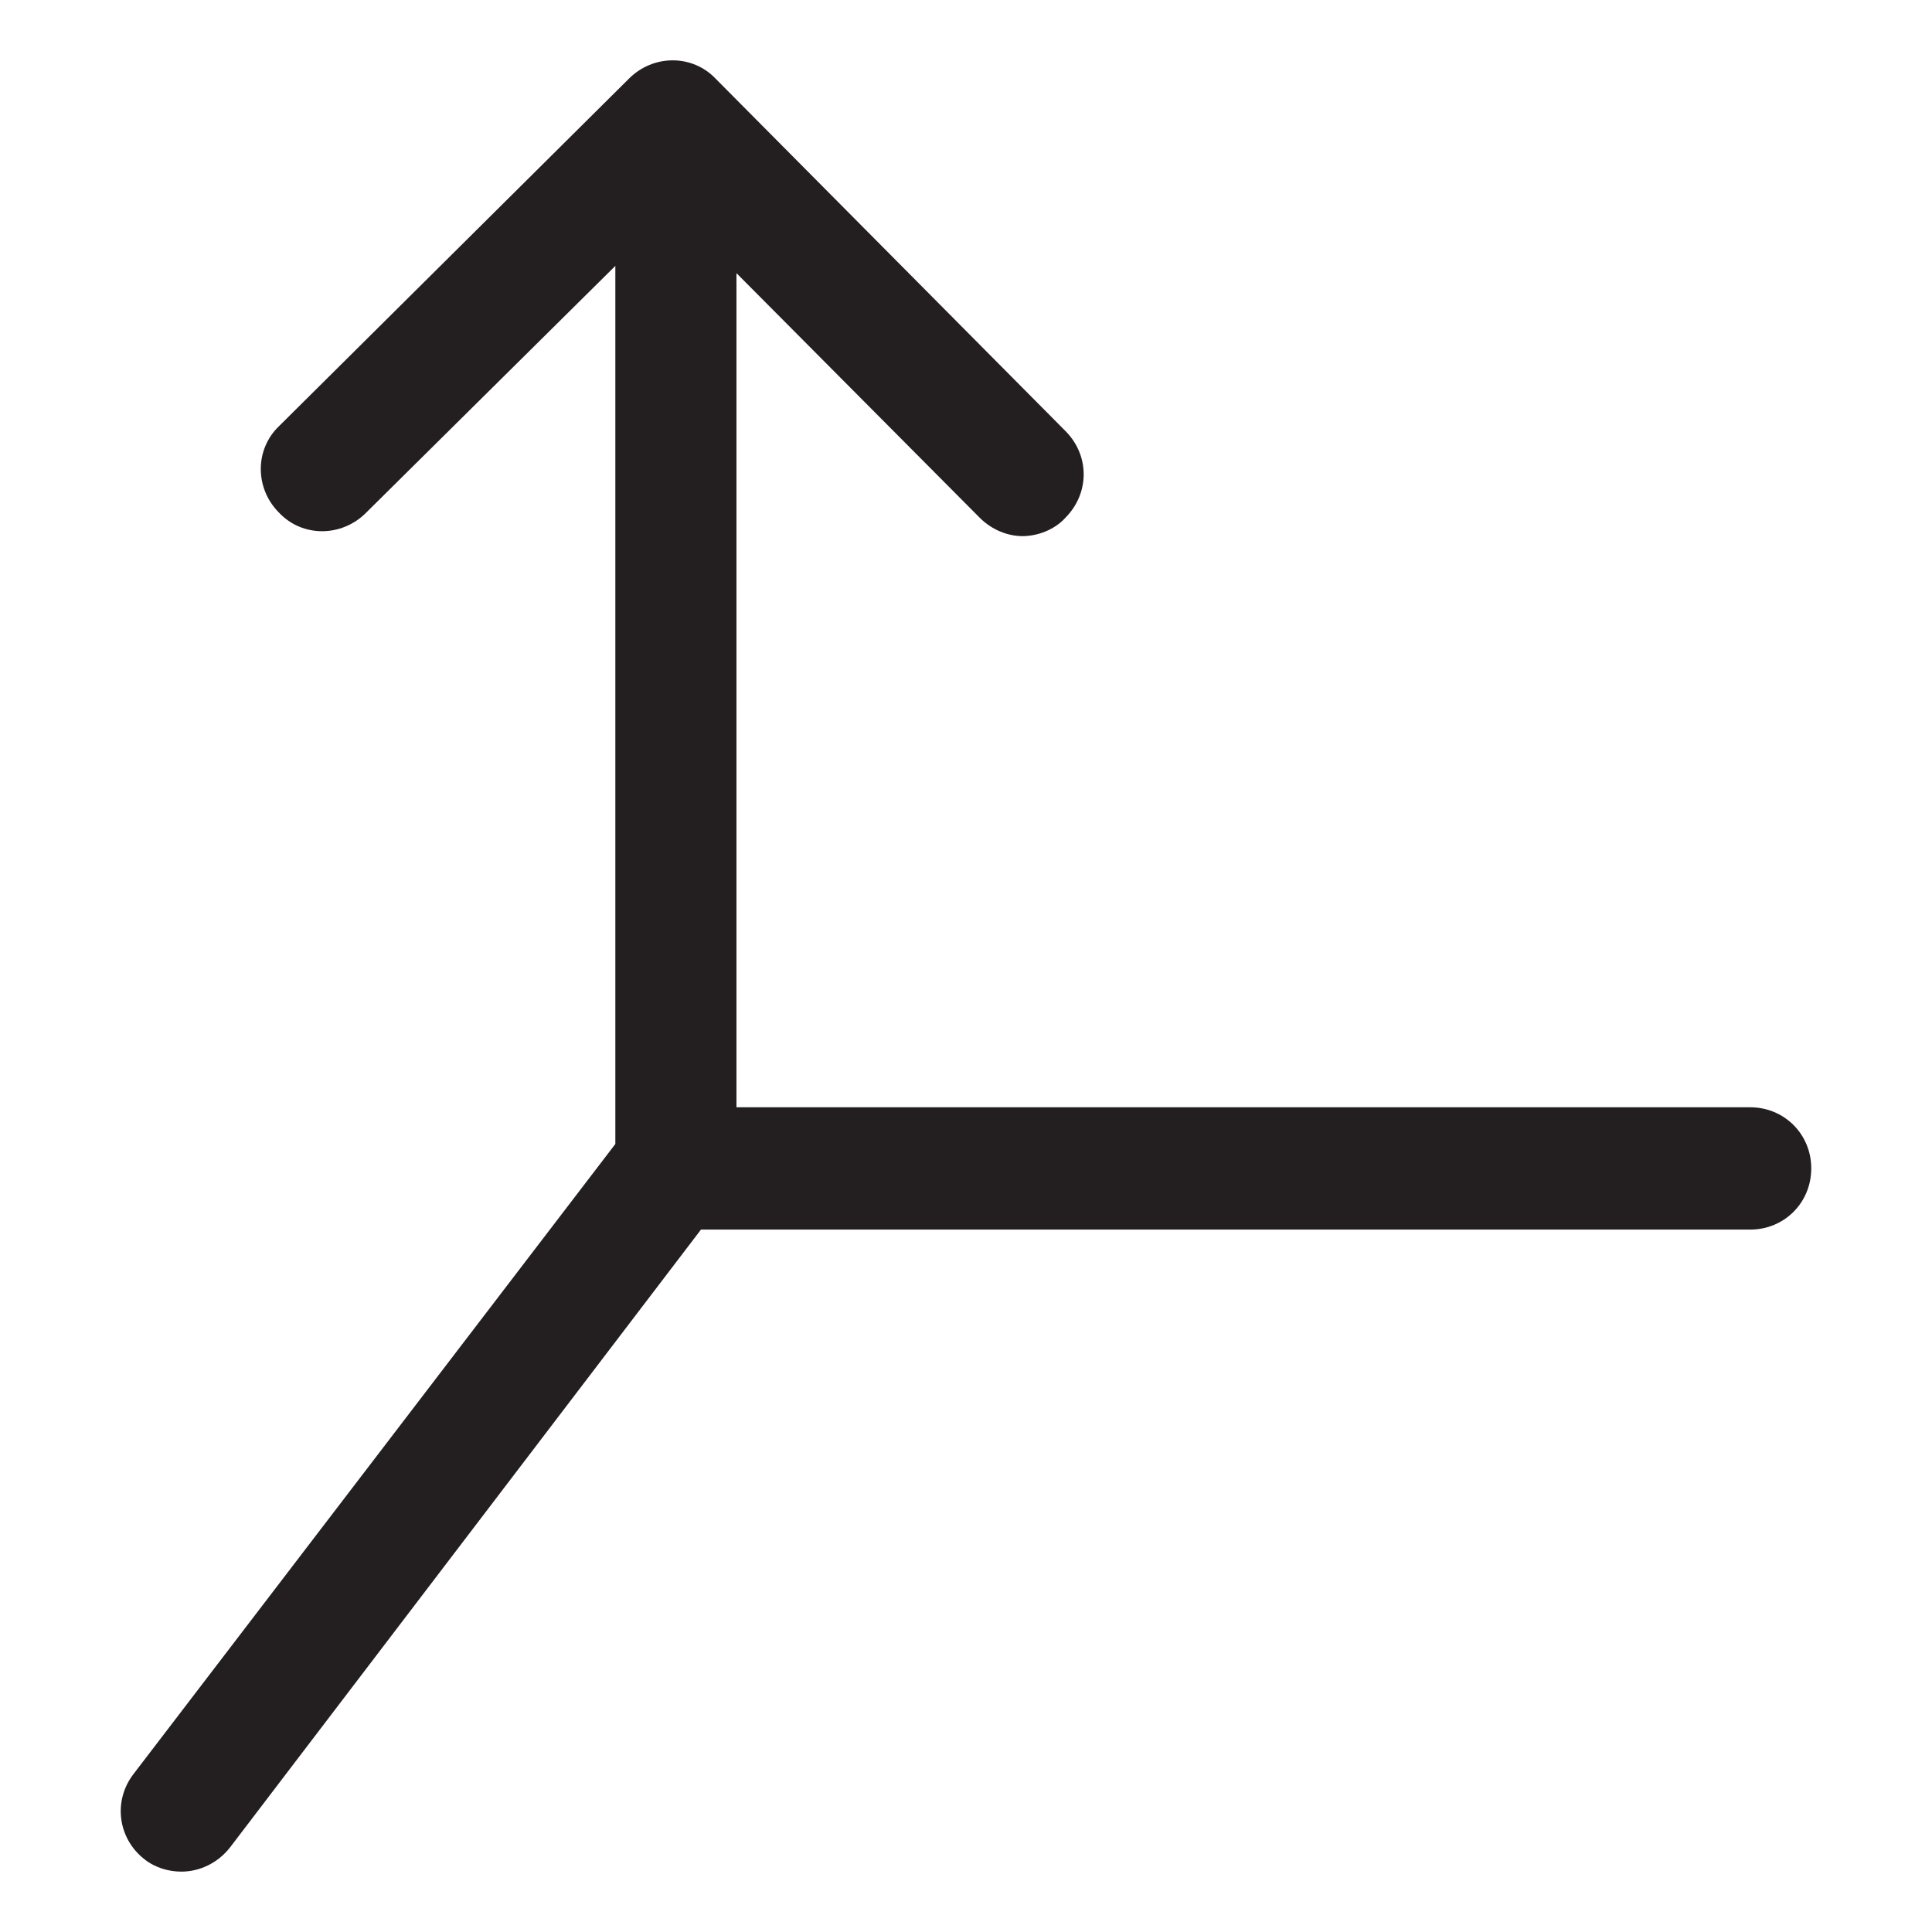
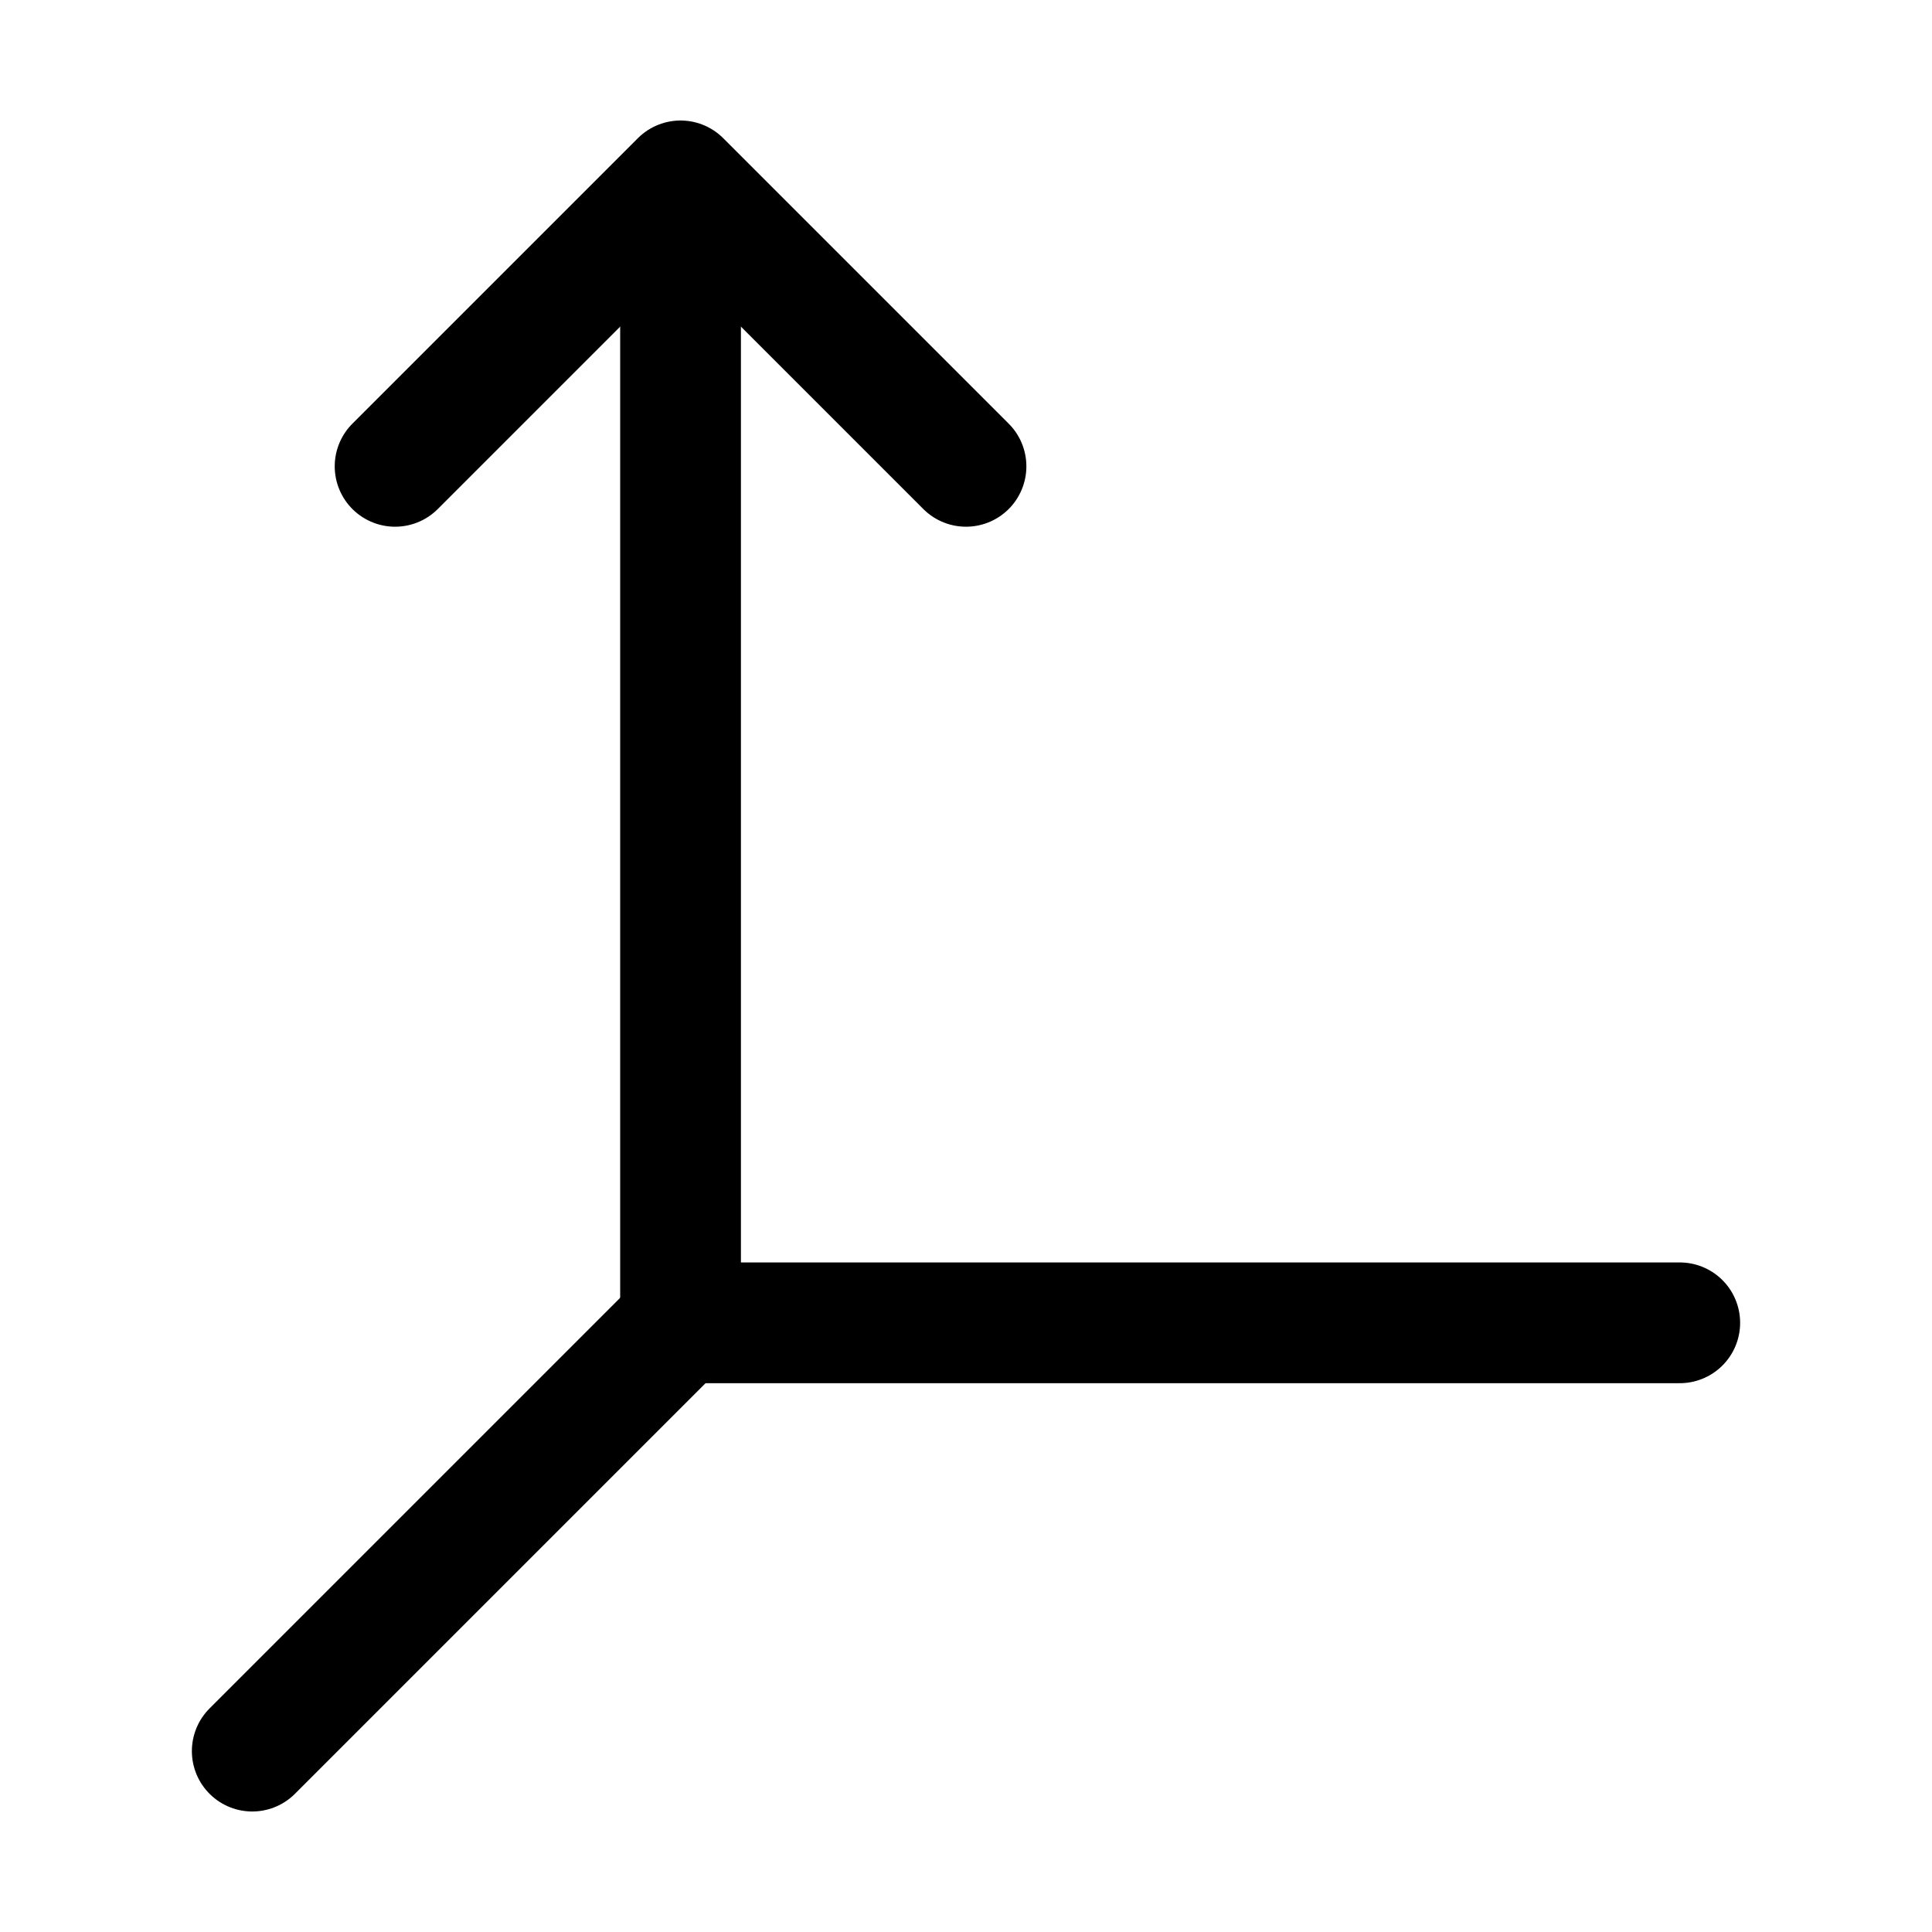
<svg xmlns="http://www.w3.org/2000/svg" width="16" height="16" viewBox="0 0 16 16" fill="none">
-   <path d="M14.504 9.17H6.099V2.262L8.114 4.288C8.215 4.389 8.347 4.44 8.468 4.44C8.59 4.44 8.732 4.389 8.823 4.288C9.025 4.085 9.025 3.771 8.823 3.569L5.927 0.652C5.734 0.449 5.41 0.449 5.208 0.652L2.312 3.528C2.109 3.721 2.109 4.045 2.312 4.247C2.504 4.45 2.828 4.45 3.031 4.247L5.096 2.202V9.474L1.107 14.69C0.934 14.913 0.975 15.226 1.198 15.399C1.289 15.47 1.4 15.5 1.502 15.5C1.653 15.5 1.805 15.429 1.907 15.297L5.805 10.183H14.494C14.777 10.183 15 9.96 15 9.676C15 9.393 14.777 9.17 14.494 9.17H14.504Z" fill="#231F20" />
+   <path d="M5.636 2.68V10.955H13.911" stroke="currentColor" stroke-linecap="round" stroke-linejoin="round" />
+   <path d="M2.089 14.502L5.636 10.955" stroke="currentColor" stroke-linecap="round" stroke-linejoin="round" />
+   <path d="M3.272 3.862L5.636 1.498L8 3.862" stroke="currentColor" stroke-linecap="round" stroke-linejoin="round" />
</svg>
